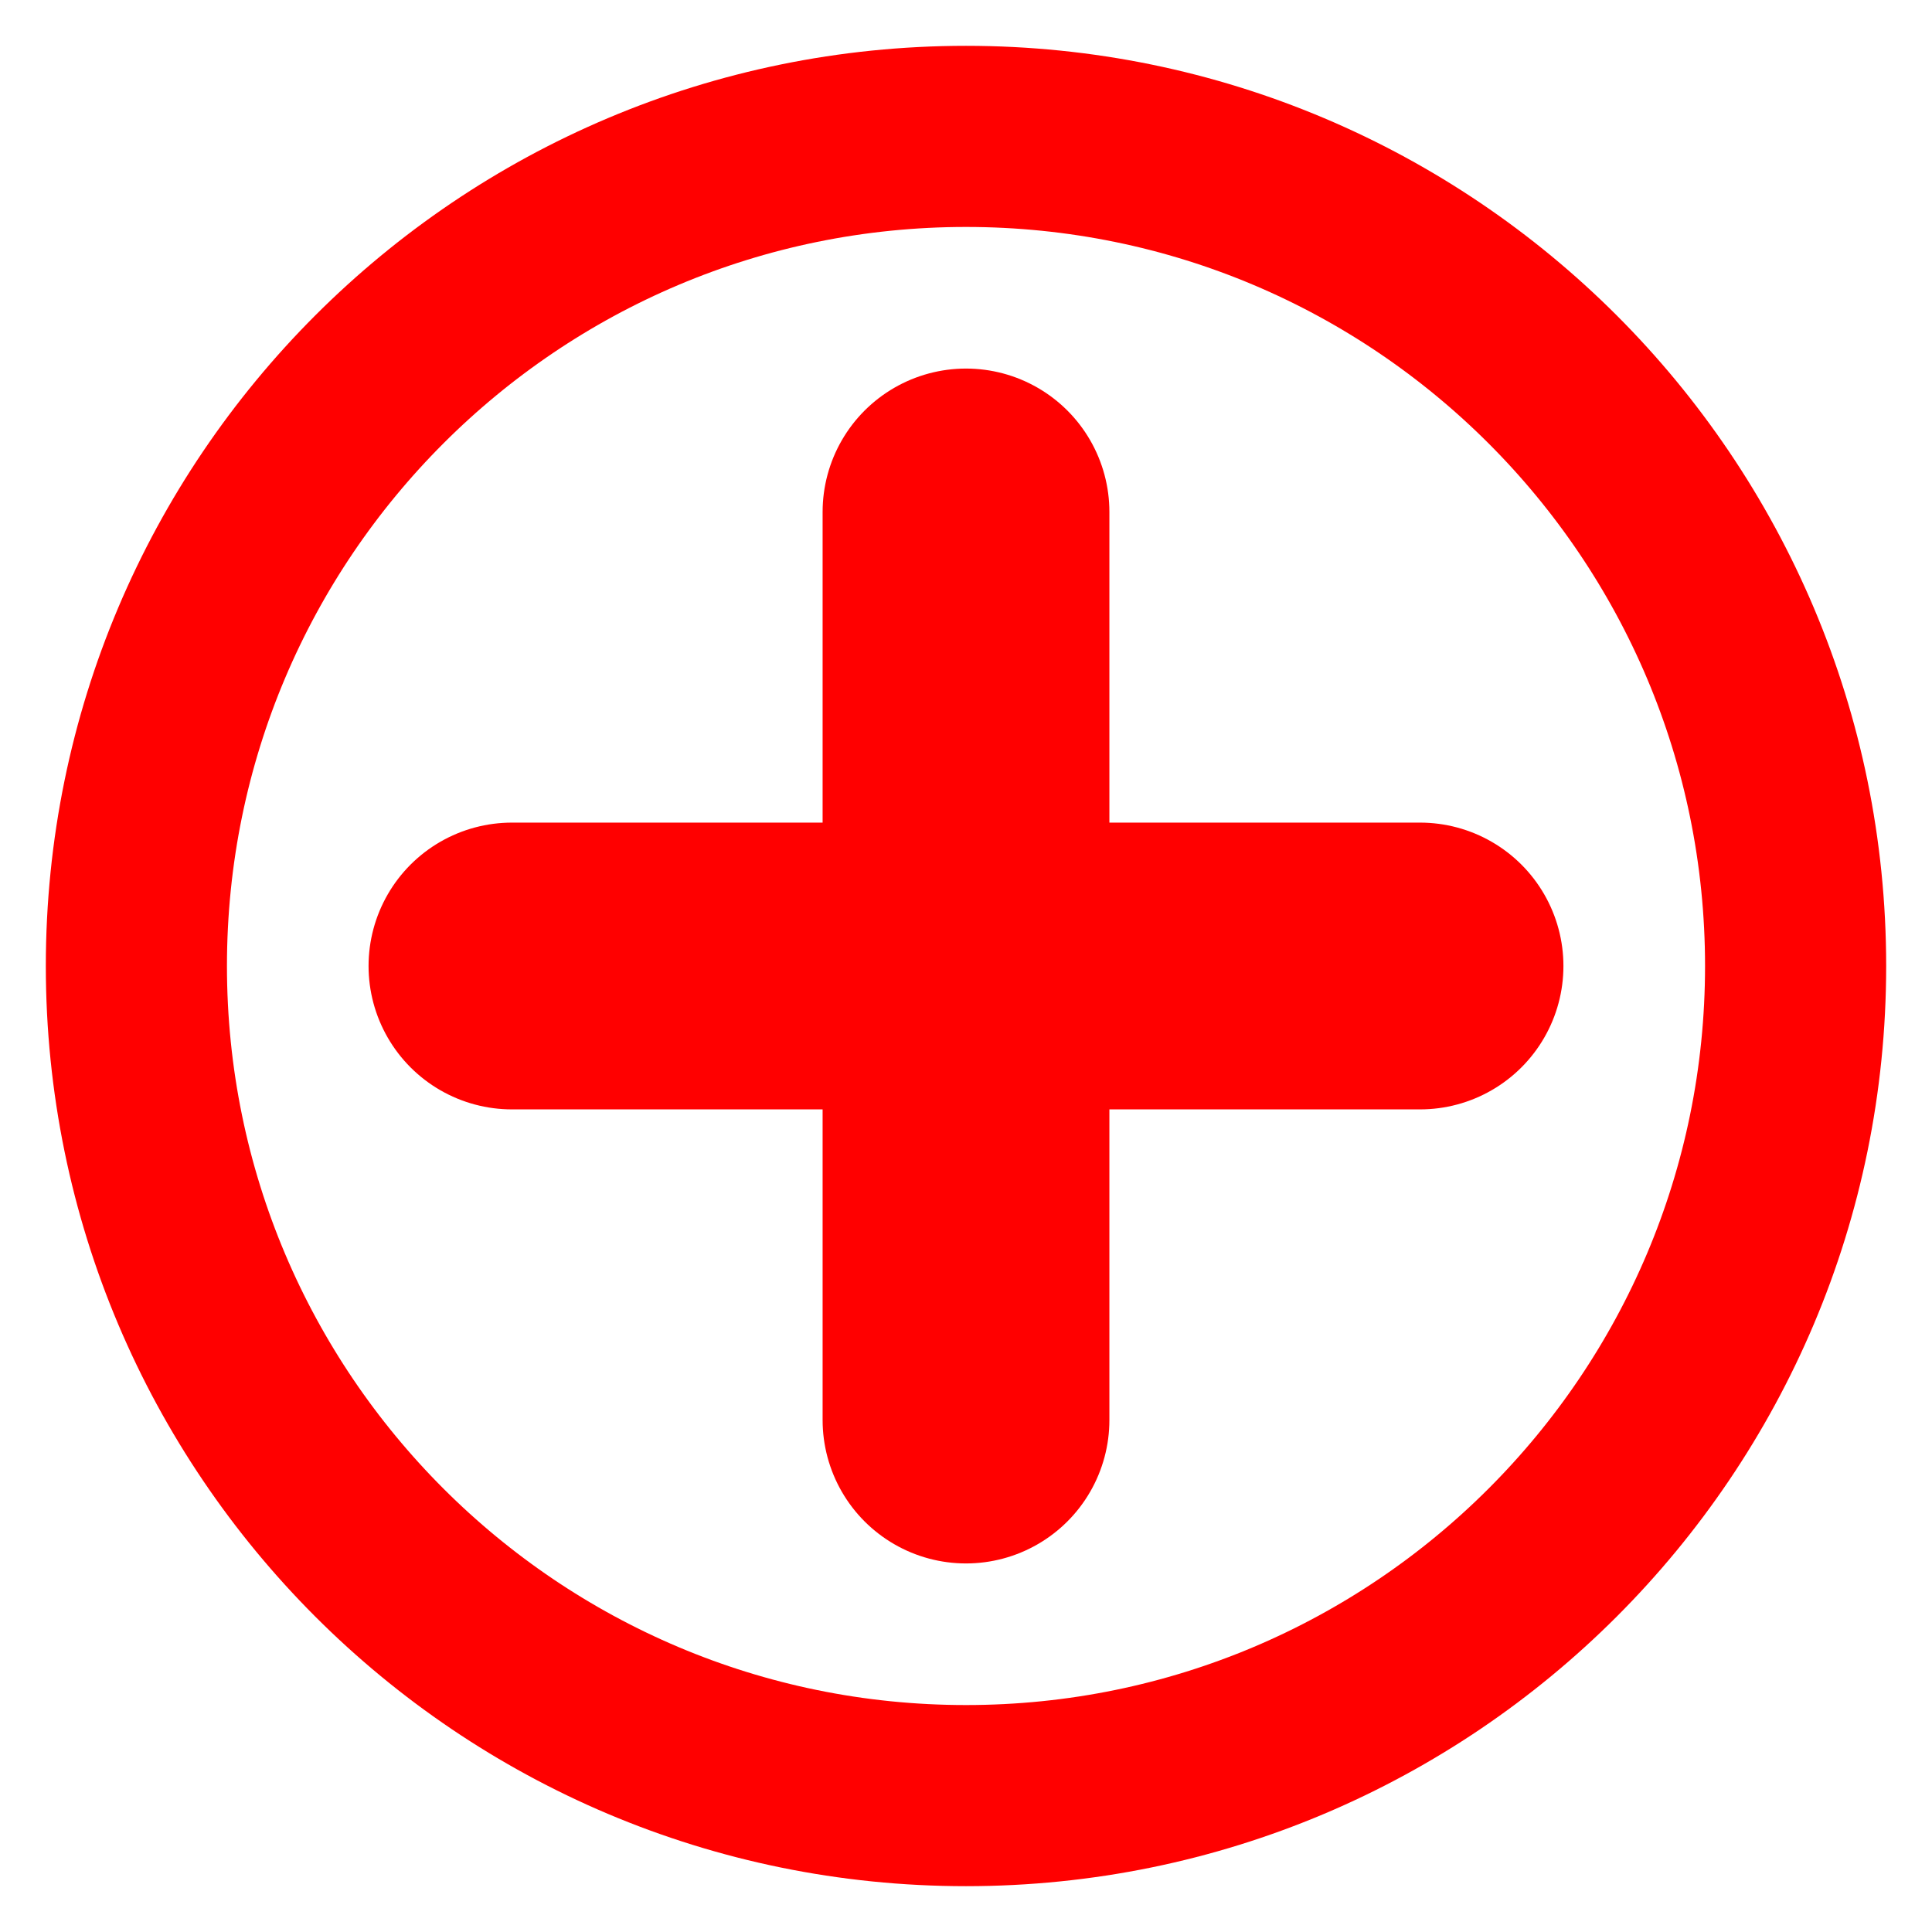
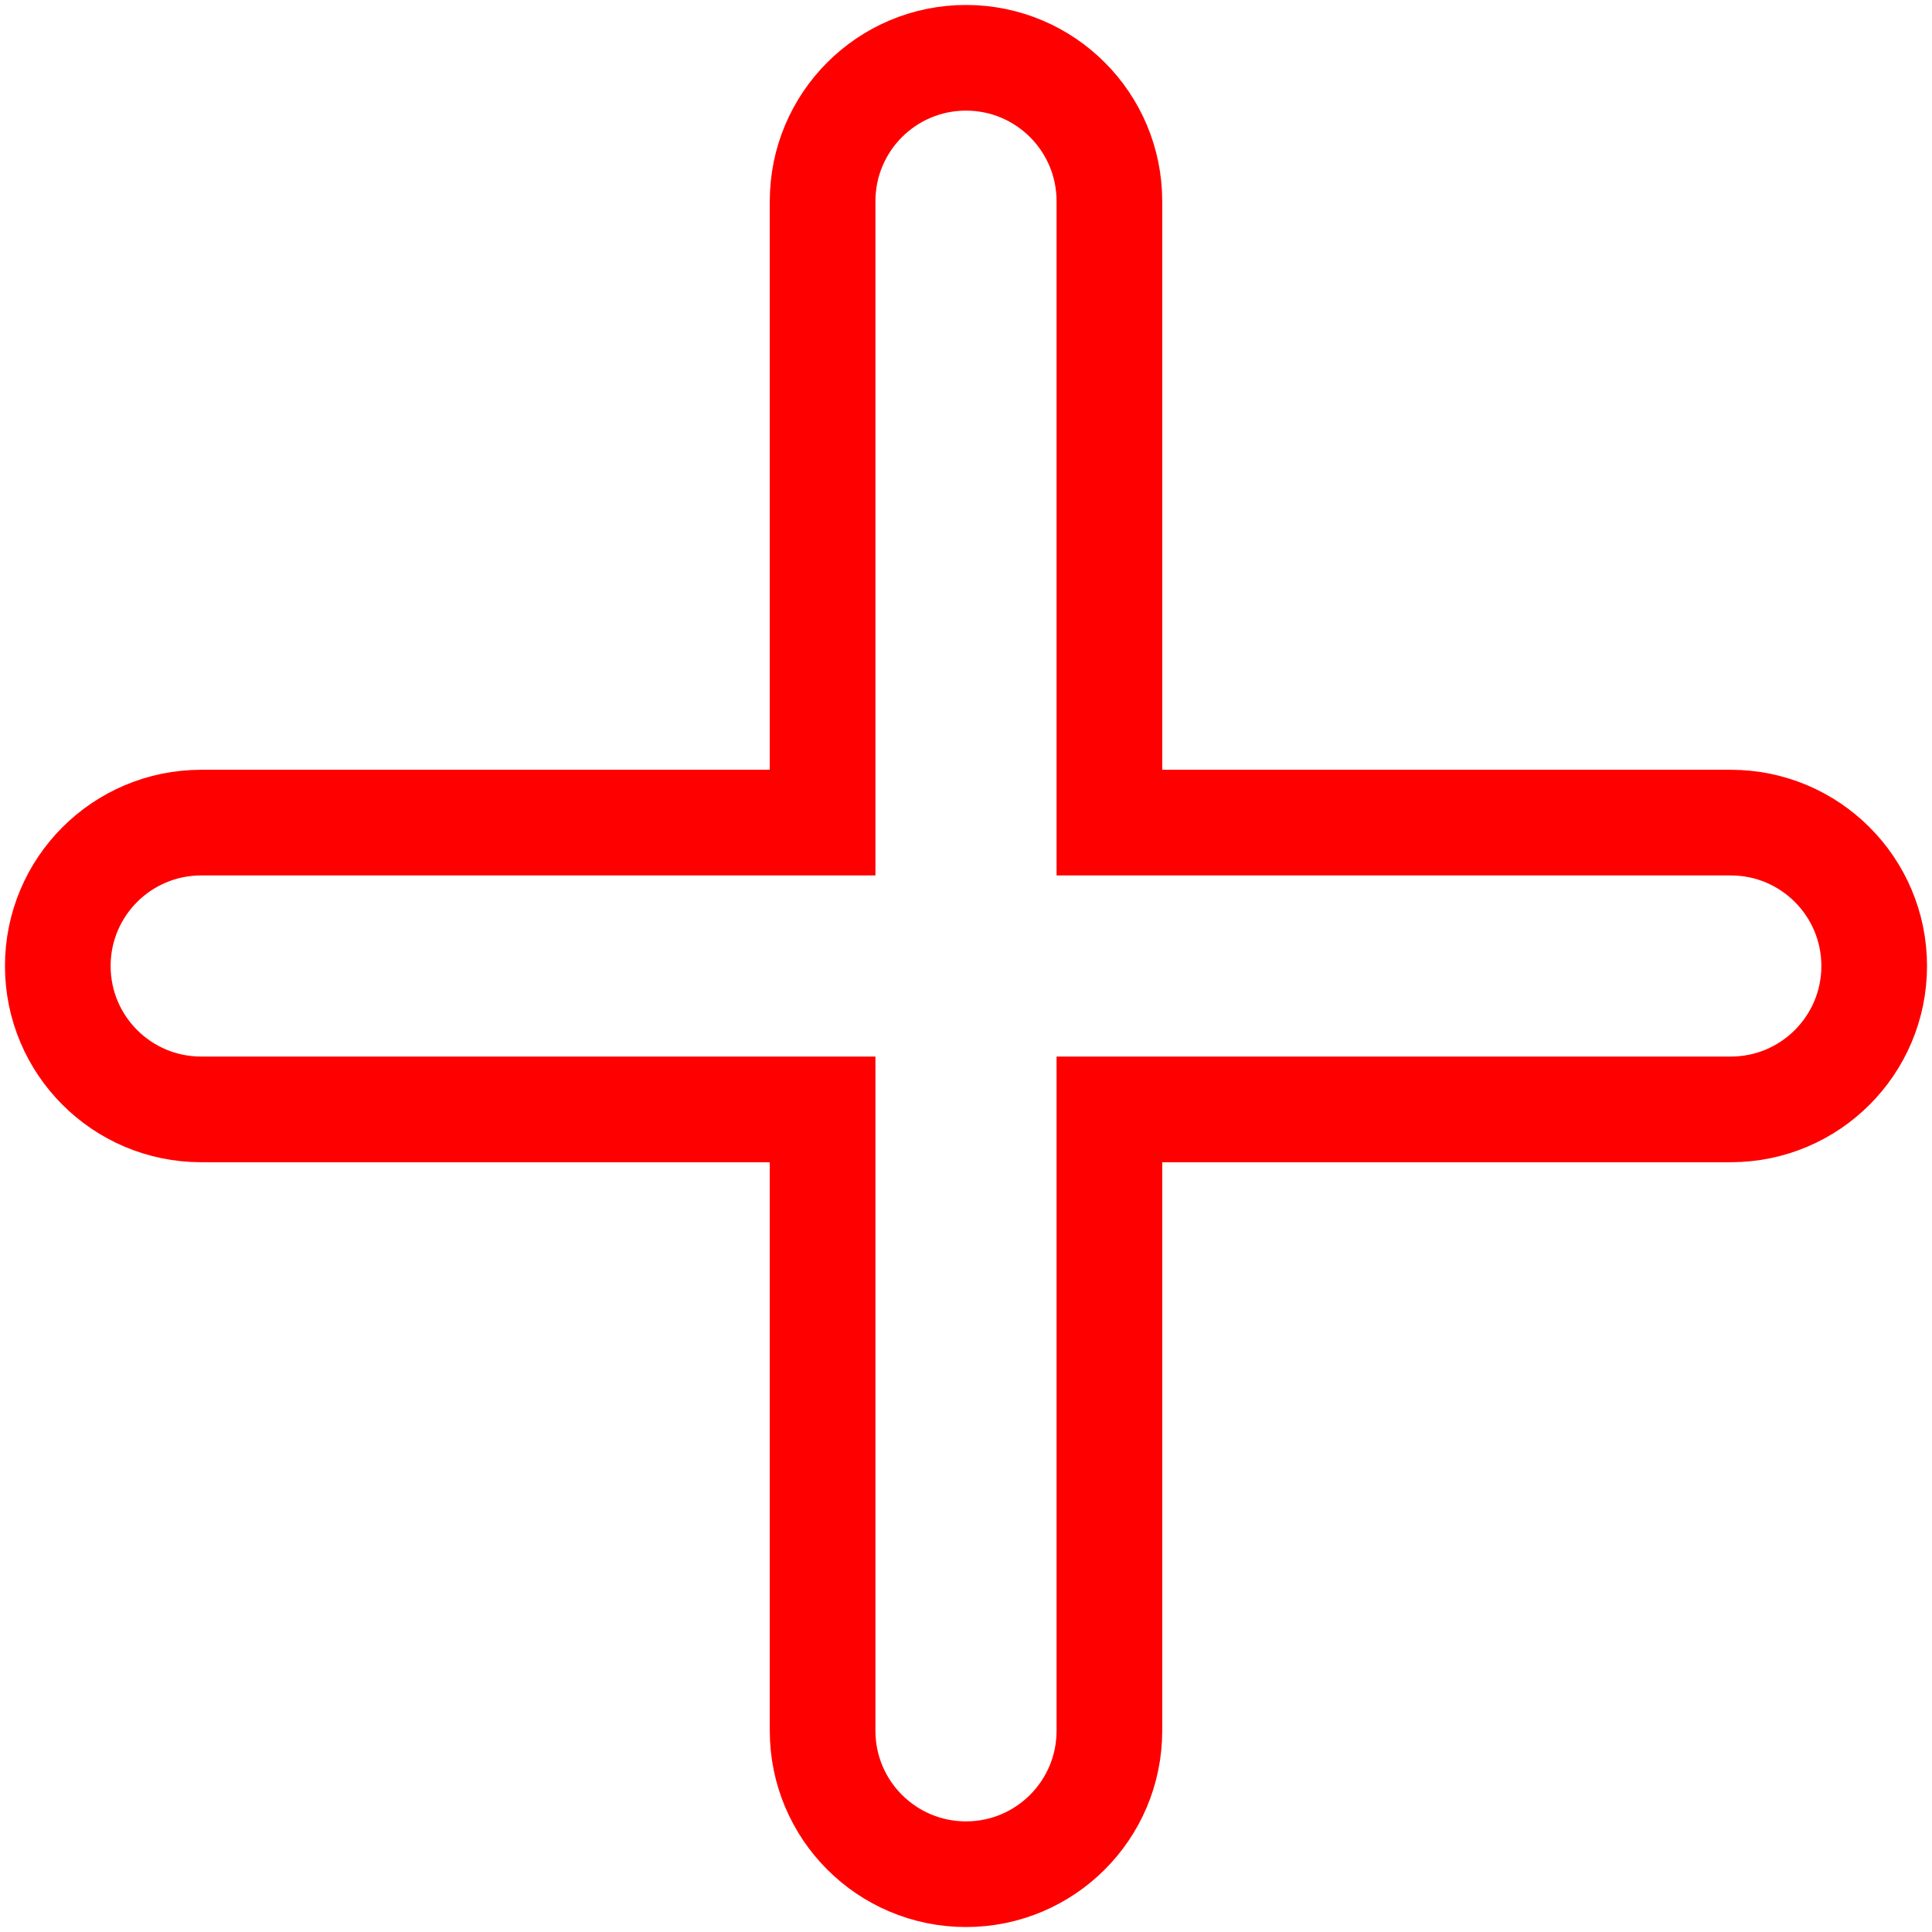
<svg xmlns="http://www.w3.org/2000/svg" version="1.1" id="Calque_1" x="0px" y="0px" width="128px" height="128px" viewBox="0 0 128 128" enable-background="new 0 0 128 128" xml:space="preserve">
  <g id="Calque_1_1_" display="none">
</g>
-   <g>
-     <line fill="none" stroke="#FF0000" stroke-width="19" stroke-linecap="round" stroke-linejoin="round" stroke-miterlimit="10" x1="94.081" y1="64" x2="33.918" y2="64" />
-     <line fill="none" stroke="#FF0000" stroke-width="19" stroke-linecap="round" stroke-linejoin="round" stroke-miterlimit="10" x1="64" y1="33.918" x2="64" y2="94.082" />
-   </g>
-   <circle fill="none" stroke="#FF0000" stroke-width="12" stroke-miterlimit="10" cx="64" cy="64" r="54.964" />
+   <path fill="none" stroke="#FF0000" stroke-width="7" stroke-miterlimit="10" d="M114.67,54.5H73.5V13.329c0-5.247-4.253-9.5-9.5-9.5  s-9.5,4.253-9.5,9.5V54.5H13.329c-5.247,0-9.5,4.253-9.5,9.5c0,5.247,4.253,9.5,9.5,9.5H54.5v41.171c0,5.247,4.253,9.5,9.5,9.5  s9.5-4.253,9.5-9.5V73.5h41.17c5.247,0,9.5-4.253,9.5-9.5C124.17,58.753,119.917,54.5,114.67,54.5z" />
</svg>
